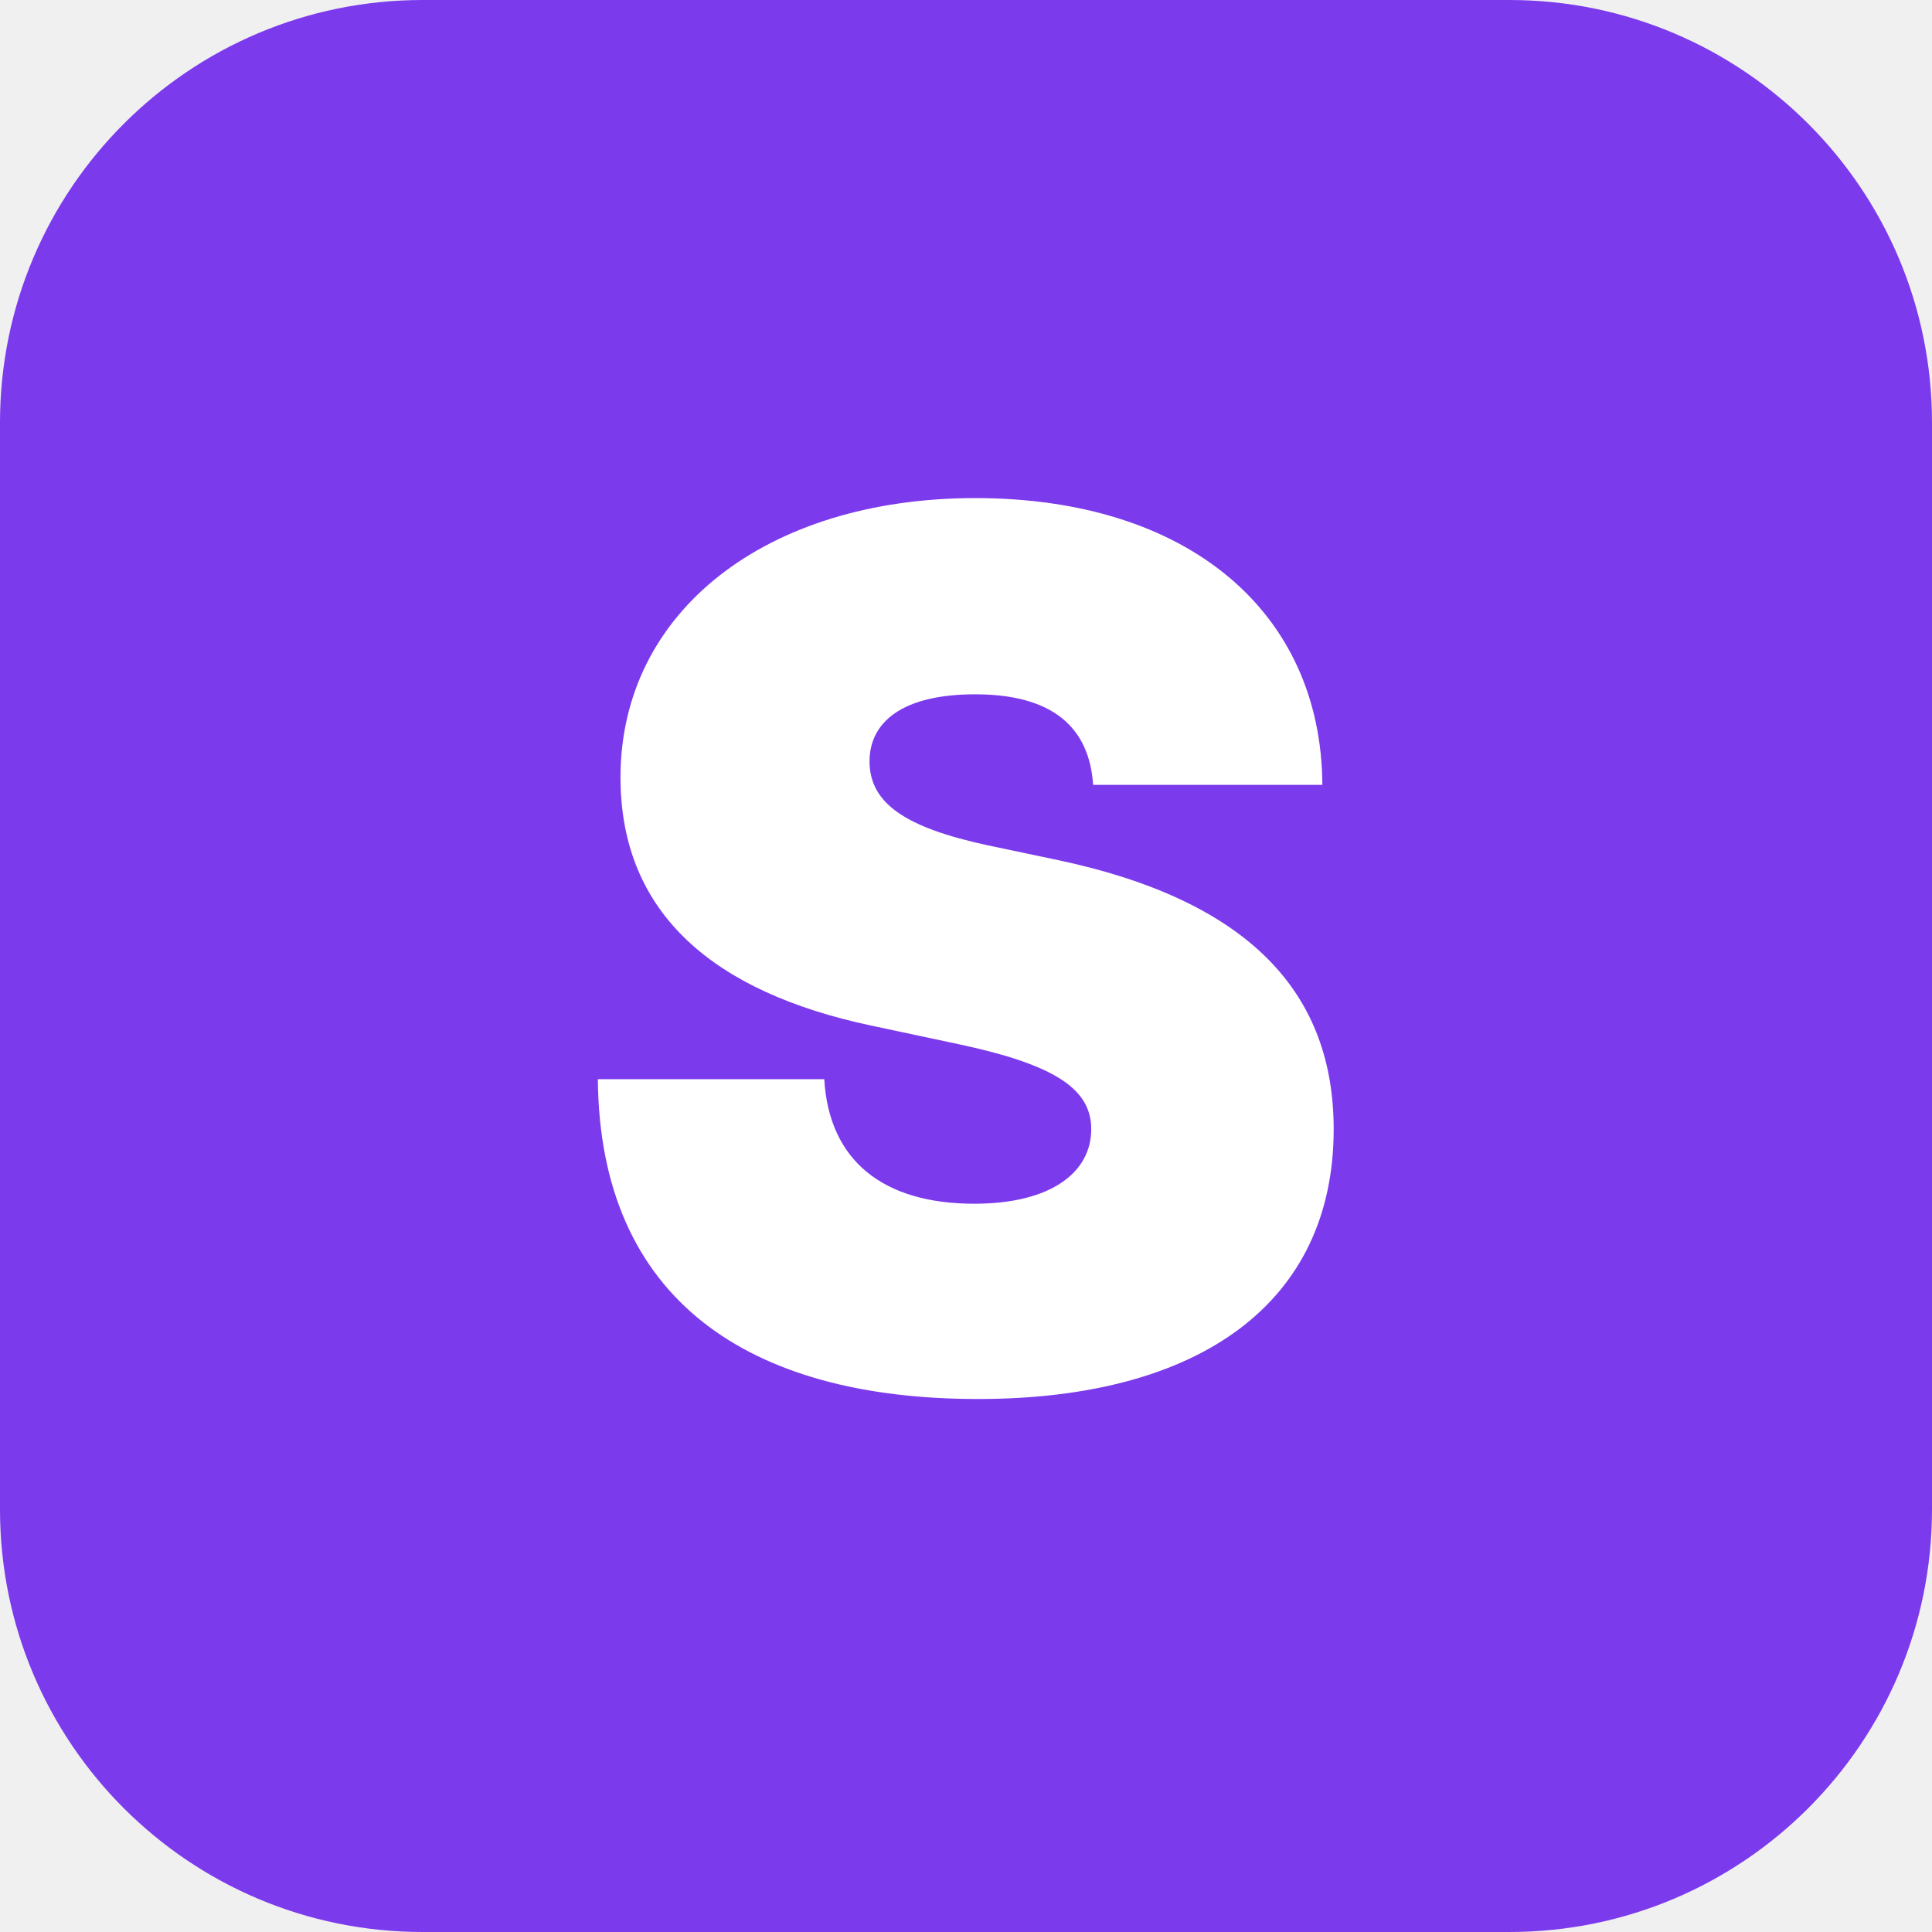
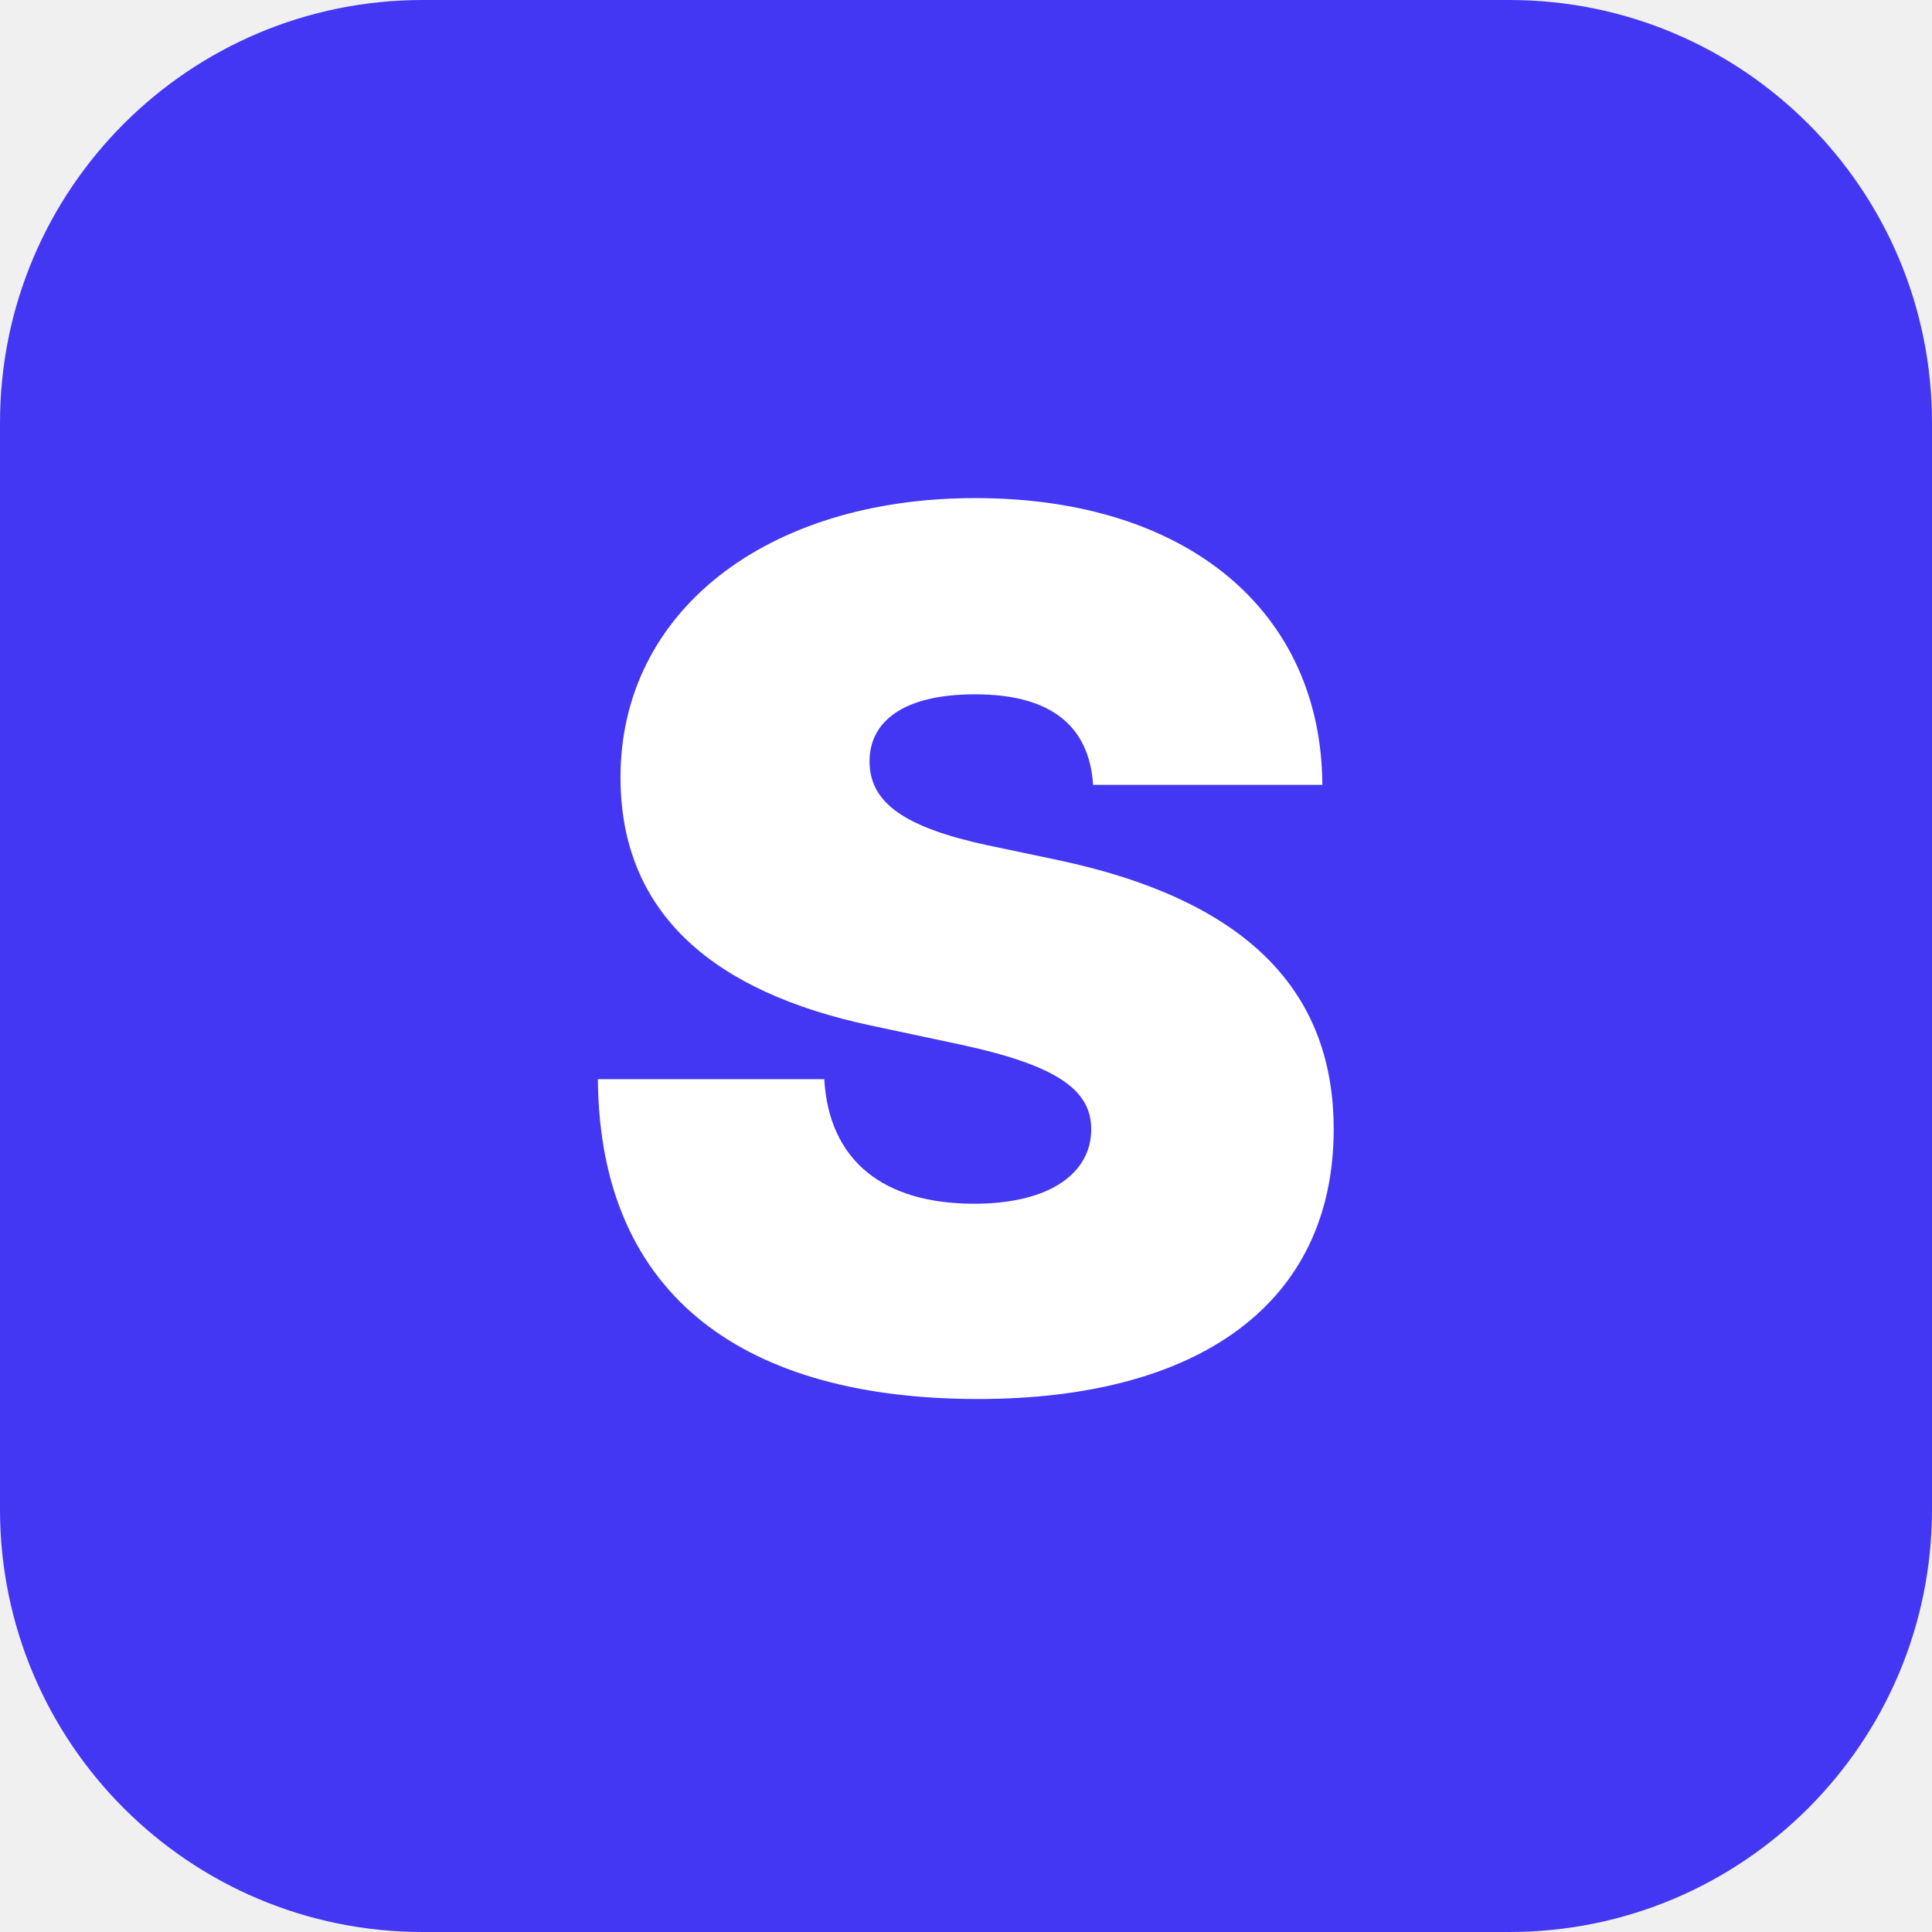
<svg xmlns="http://www.w3.org/2000/svg" viewBox="0 0 32 32" width="32" height="32">
-   <rect width="32" height="32" rx="7" fill="rgb(124, 58, 237)" />
-   <text x="16" y="23" text-anchor="middle" font-family="Inter, system-ui, sans-serif" font-size="20" font-weight="900" fill="rgb(255, 255, 255)">S</text>
+   <rect width="32" height="32" rx="7" fill="#4437F3" />
+   <text x="16" y="23" text-anchor="middle" font-family="Inter, system-ui, sans-serif" font-size="20" font-weight="900" fill="#ffffff">S</text>
</svg>
